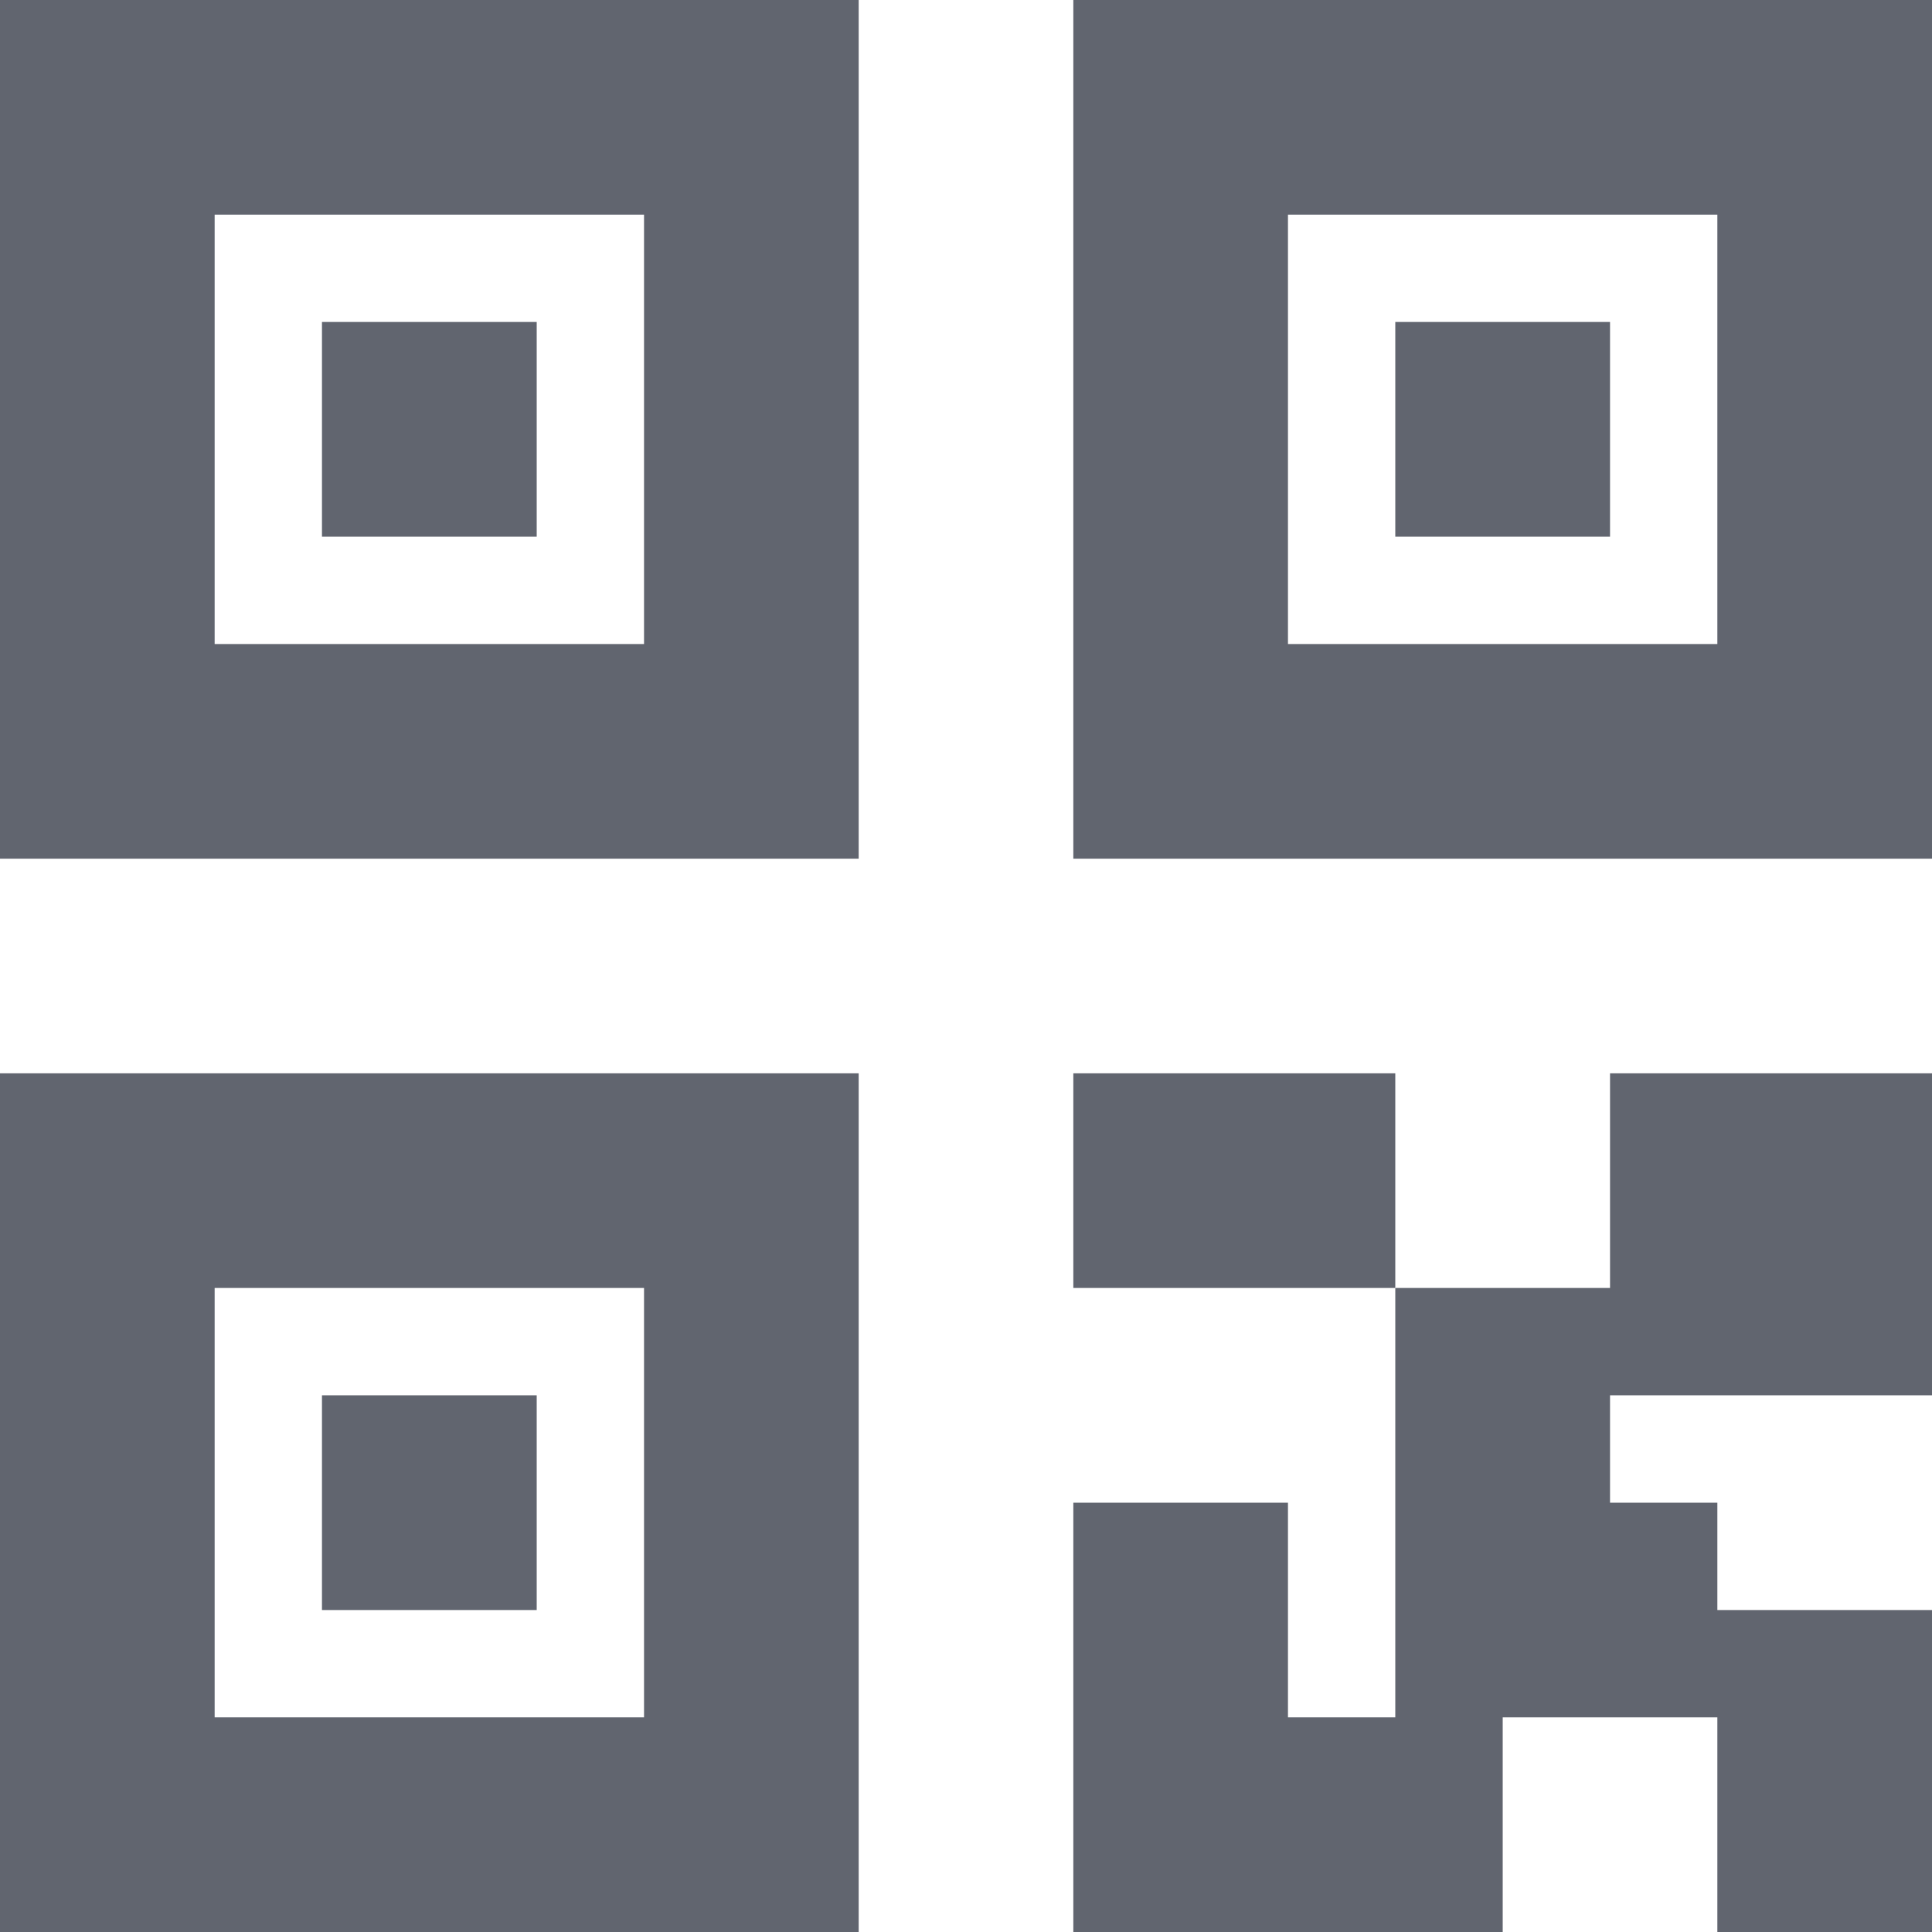
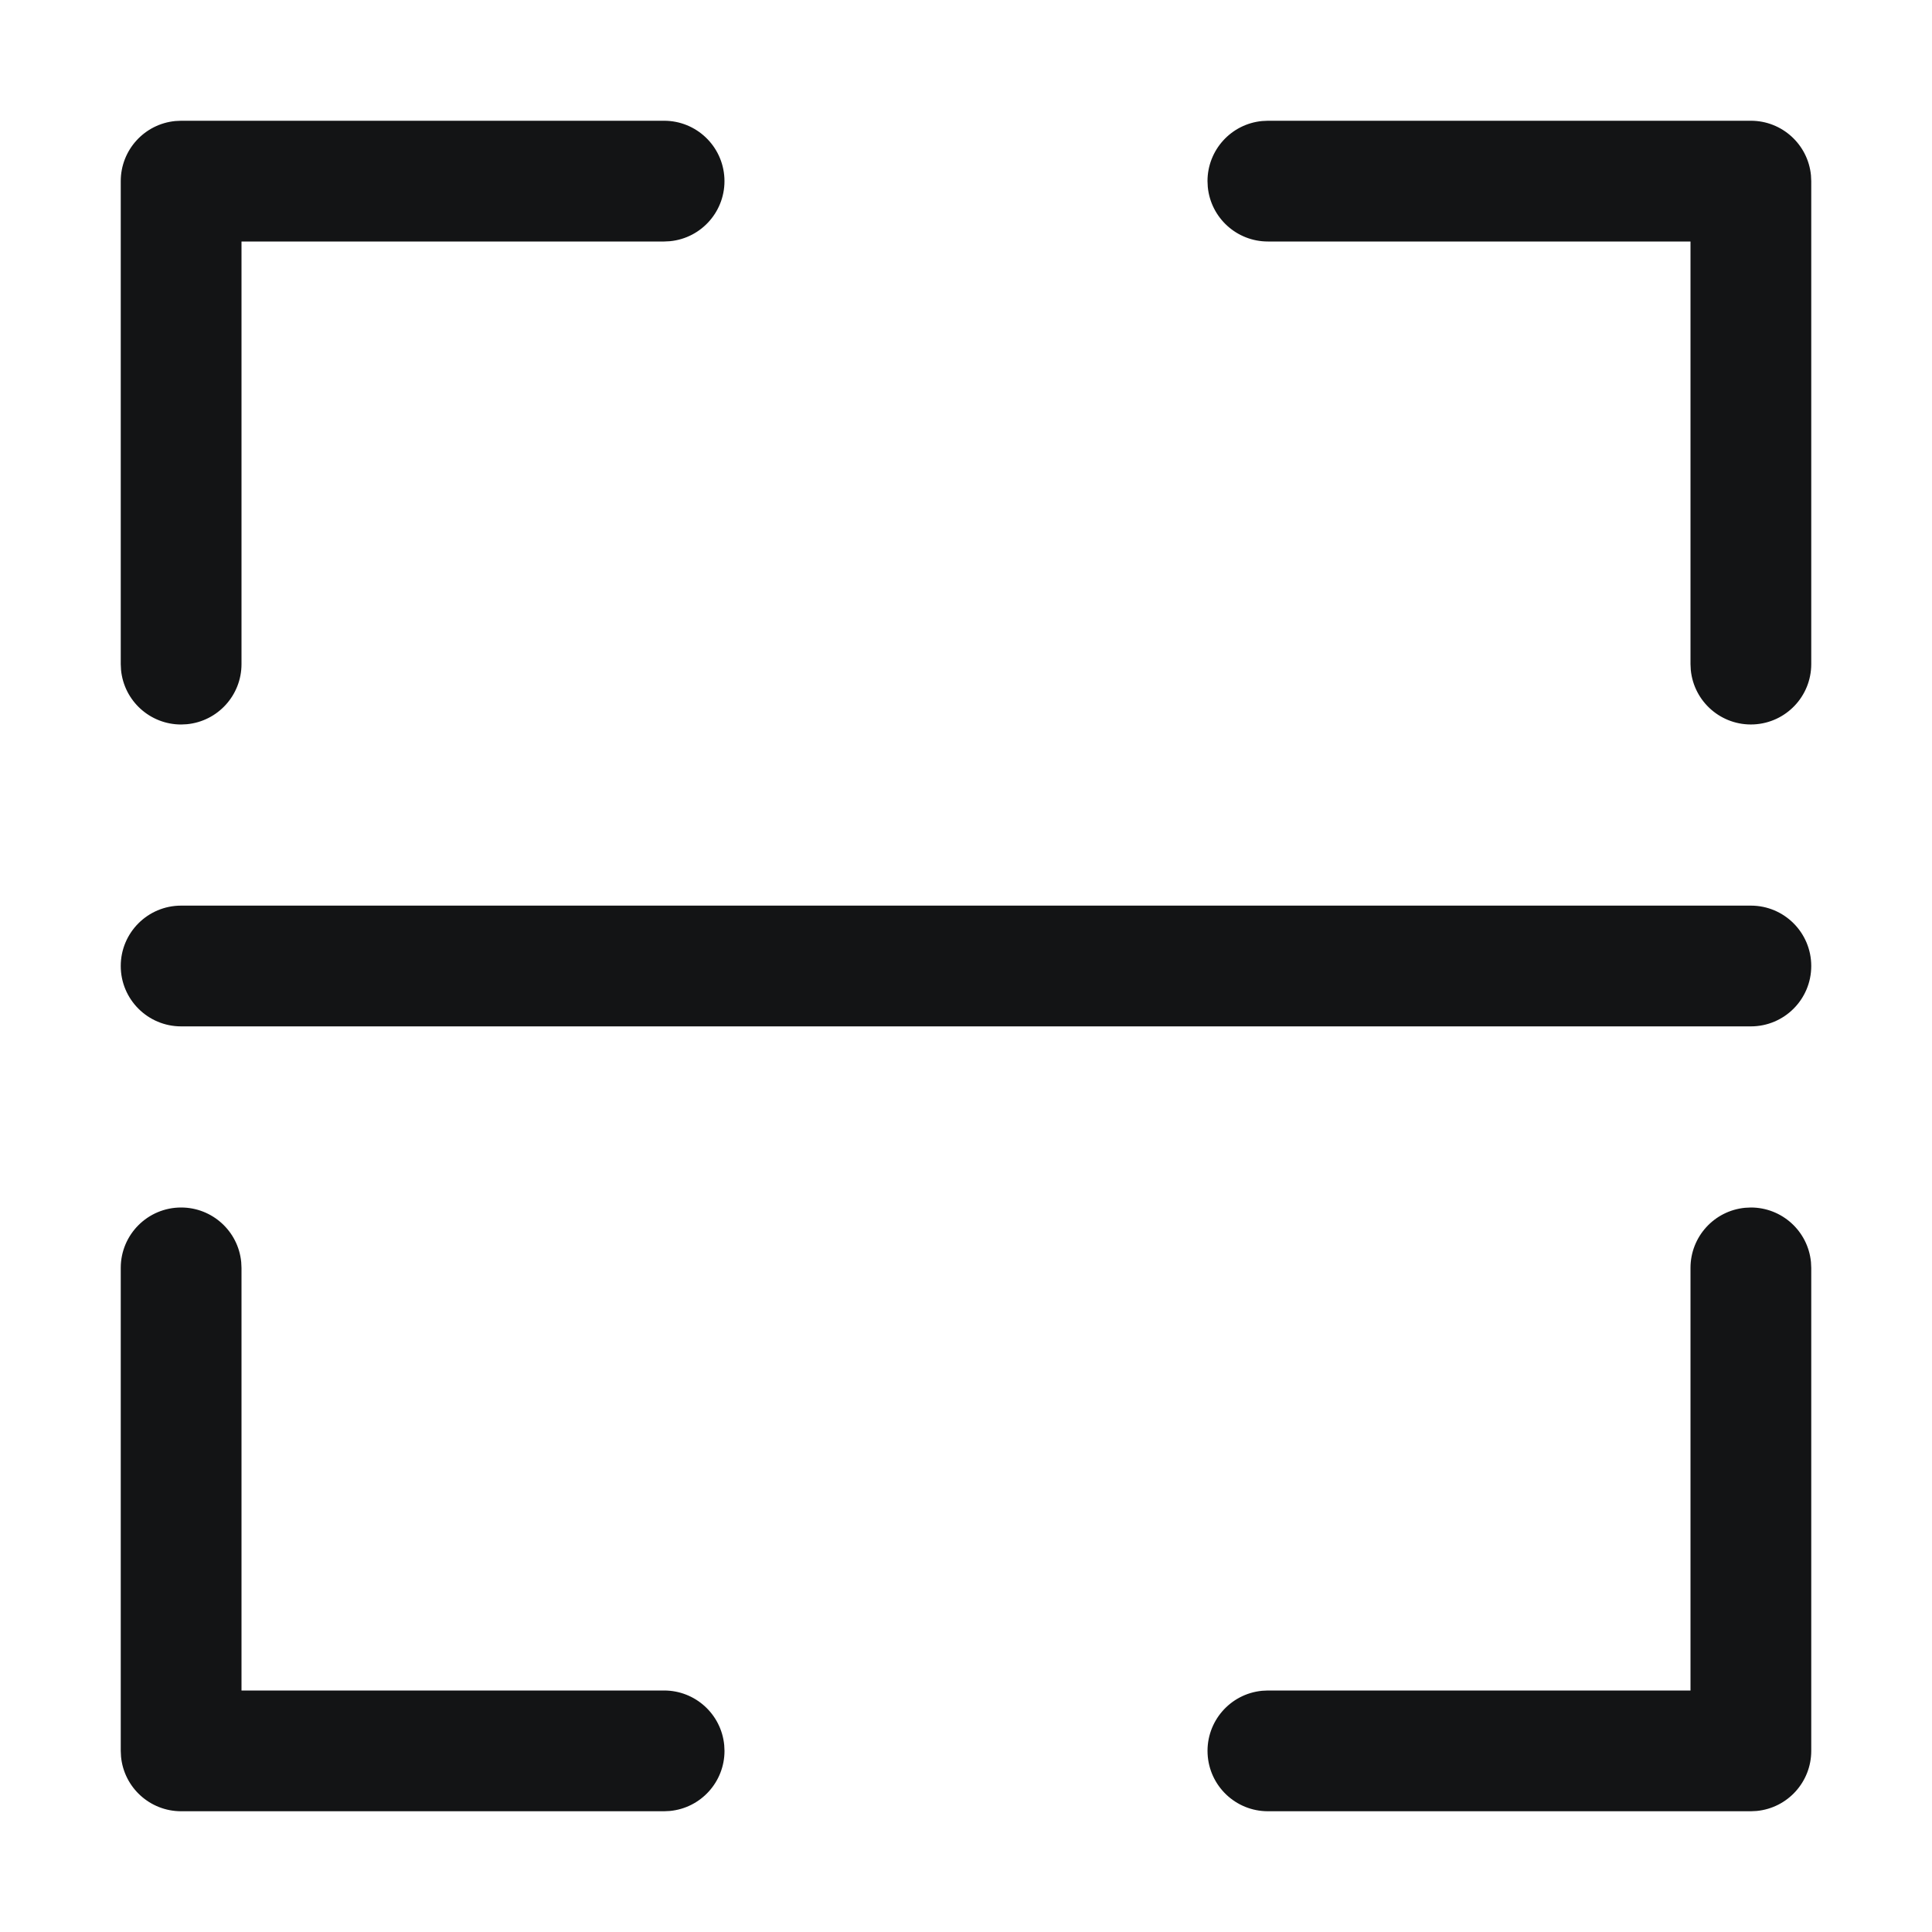
- <svg xmlns="http://www.w3.org/2000/svg" width="20" height="20" viewBox="0 0 20 20" fill="none">
-   <path d="M3.333 3.333H5.556V5.556H3.333V3.333Z" fill="#61656F" />
-   <path d="M0 8.889V0H8.889V8.889H0ZM2.222 2.222V6.667H6.667V2.222H2.222Z" fill="#61656F" />
-   <path d="M11.111 11.111H14.444V13.333H11.111V11.111Z" fill="#61656F" />
-   <path d="M14.444 13.333H16.667V11.111H20V14.444H16.667V15.556H17.778V16.667H20V20H17.778V17.778H15.556V20H11.111V15.556H13.333V17.778H14.444V13.333Z" fill="#61656F" />
-   <path d="M16.667 3.333H14.444V5.556H16.667V3.333Z" fill="#61656F" />
-   <path d="M11.111 0V8.889H20V0H11.111ZM17.778 2.222V6.667H13.333V2.222H17.778Z" fill="#61656F" />
-   <path d="M3.333 14.444H5.556V16.667H3.333V14.444Z" fill="#61656F" />
-   <path d="M0 20V11.111H8.889V20H0ZM2.222 13.333V17.778H6.667V13.333H2.222Z" fill="#61656F" />
+ <svg xmlns="http://www.w3.org/2000/svg" t="1679241919155" class="icon" viewBox="0 0 1024 1024" version="1.1" p-id="5632" width="200" height="200">
+   <path d="M96 640a32 32 0 0 1 31.851 28.928L128 672V896h224a32 32 0 0 1 31.851 28.928L384 928a32 32 0 0 1-28.928 31.851L352 960h-256a32 32 0 0 1-31.851-28.928L64 928v-256A32 32 0 0 1 96 640z m832 0a32 32 0 0 1 31.851 28.928L960 672v256a32 32 0 0 1-28.928 31.851L928 960h-256a32 32 0 0 1-3.072-63.851L672 896H896V672a32 32 0 0 1 28.928-31.851L928 640z m0-160a32 32 0 0 1 0 64h-832a32 32 0 0 1 0-64h832zM352 64a32 32 0 0 1 3.072 63.851L352 128H128v224a32 32 0 0 1-28.928 31.851L96 384a32 32 0 0 1-31.851-28.928L64 352v-256a32 32 0 0 1 28.928-31.851L96 64h256z m576 0a32 32 0 0 1 31.851 28.928L960 96v256a32 32 0 0 1-63.851 3.072L896 352V128H672a32 32 0 0 1-31.851-28.928L640 96a32 32 0 0 1 28.928-31.851L672 64h256z" fill="#131415" p-id="5633" />
</svg>
